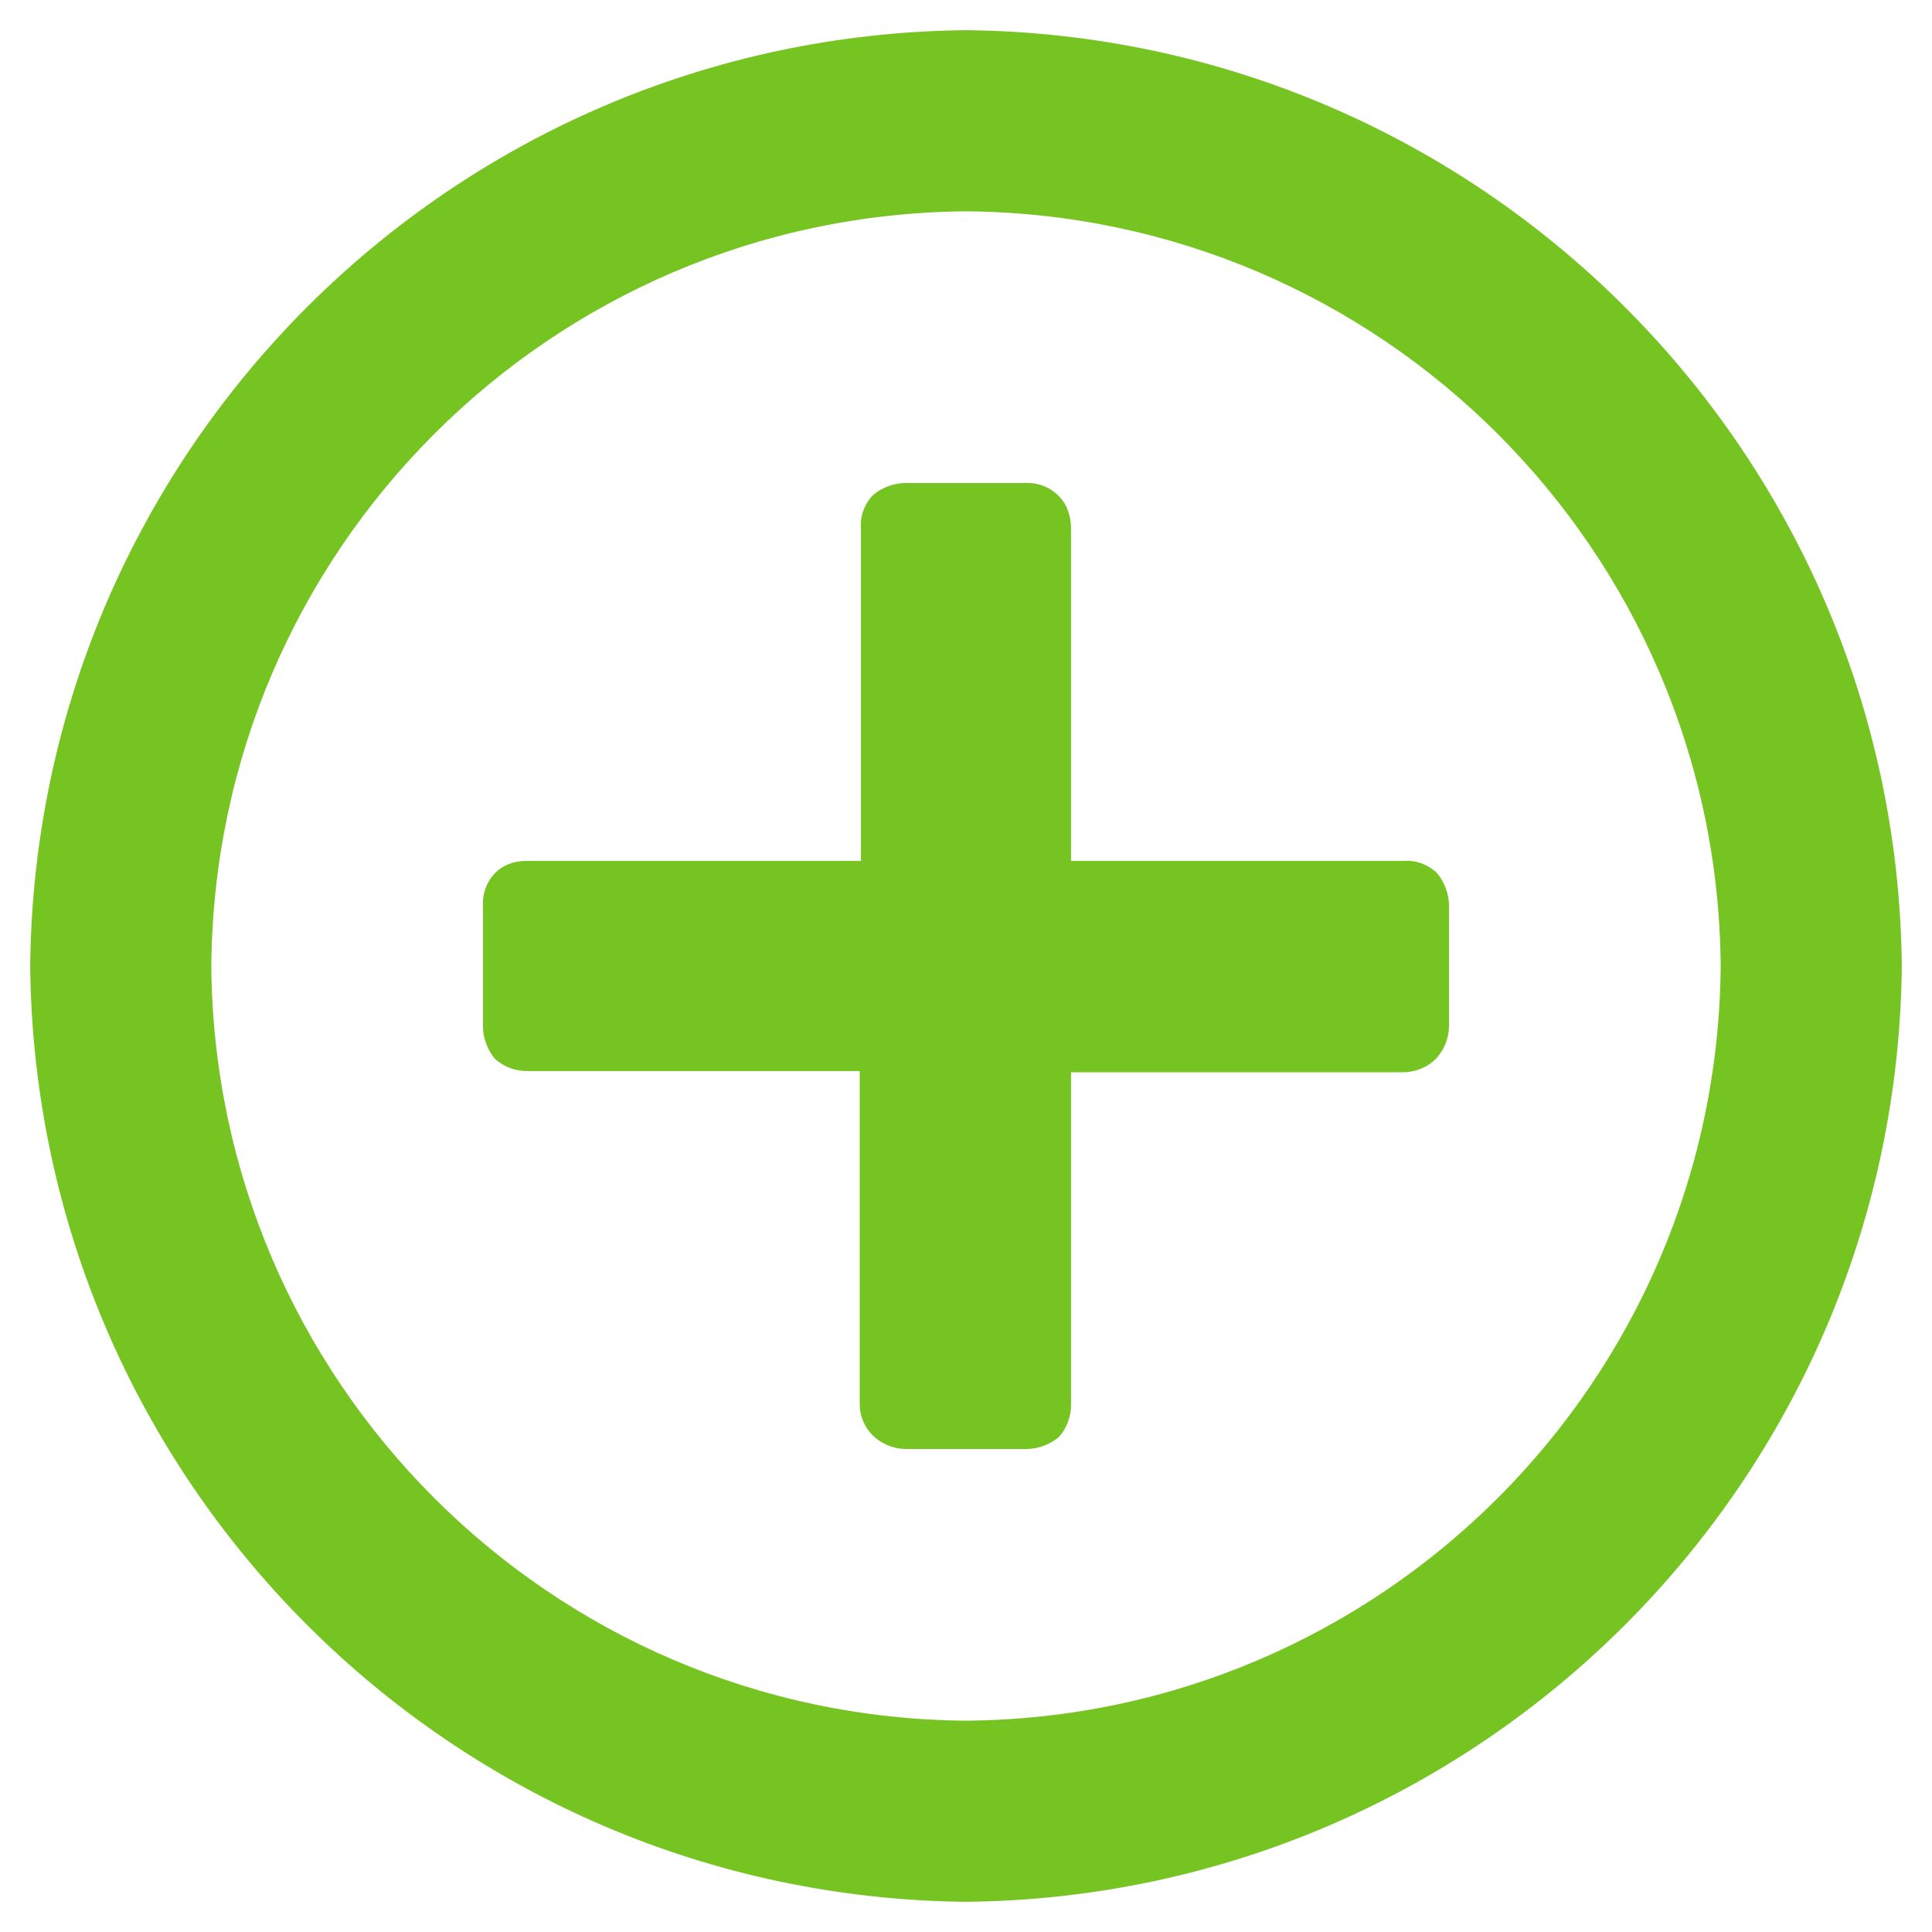
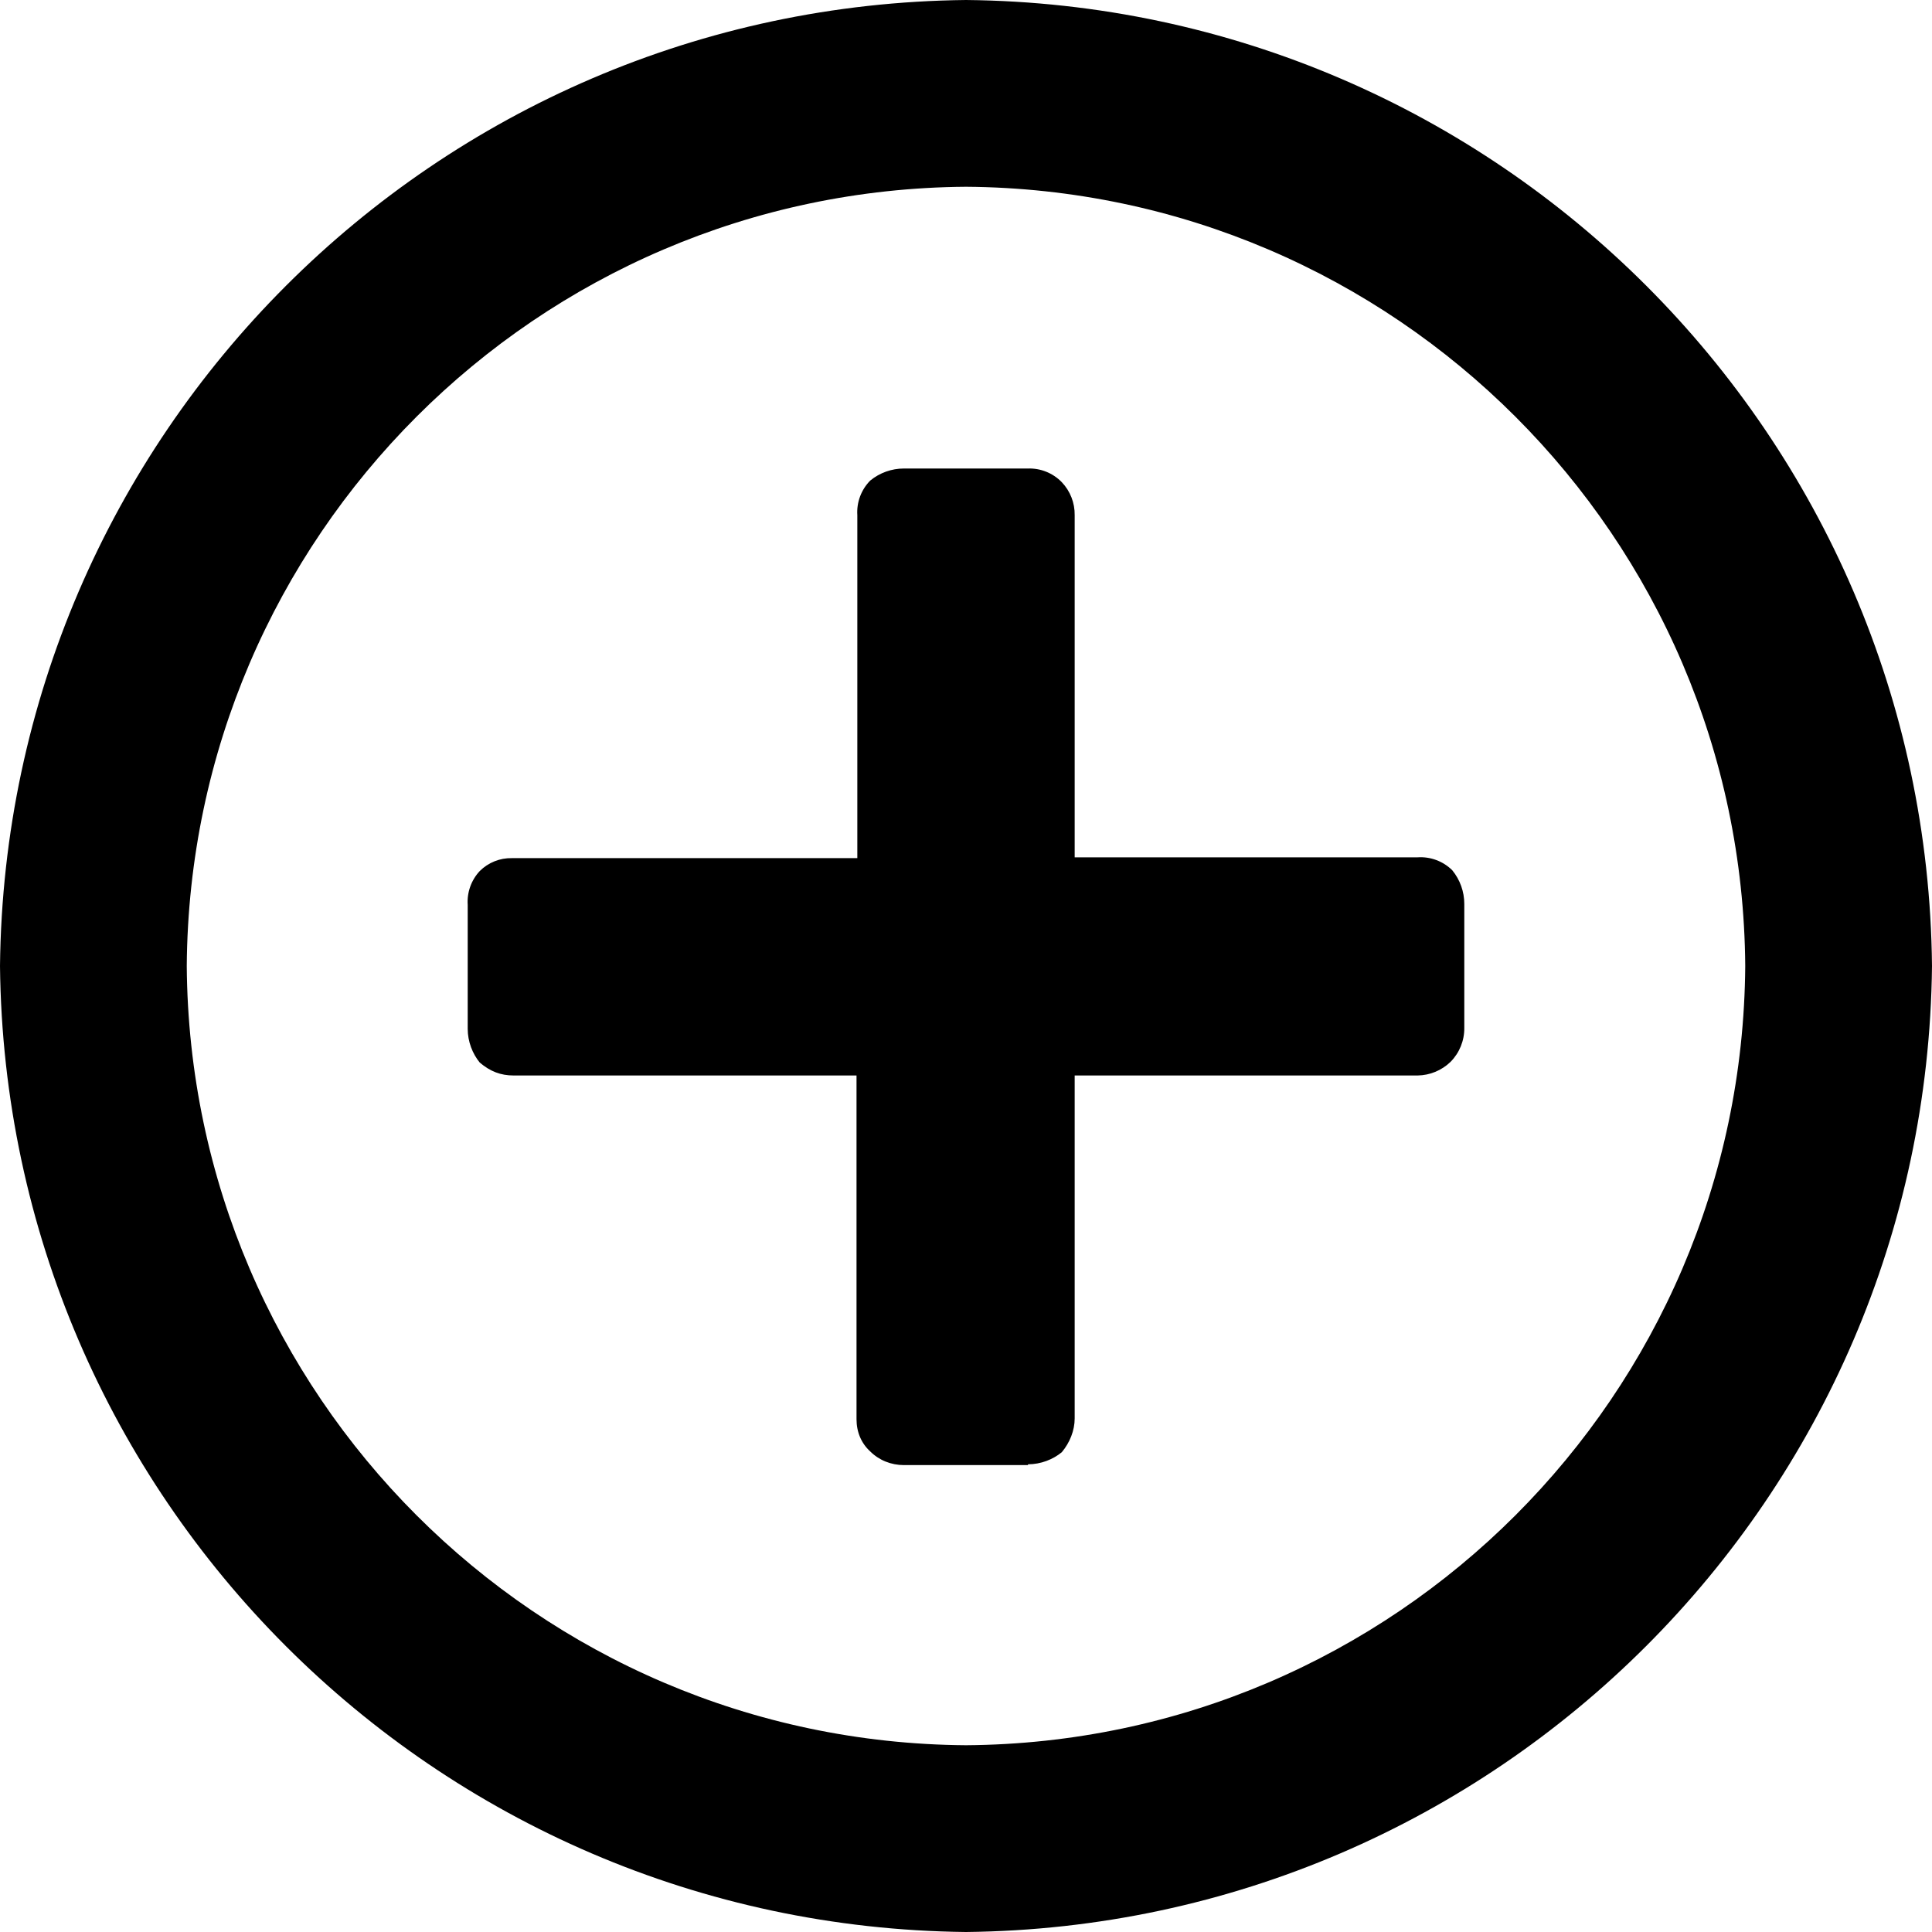
- <svg xmlns="http://www.w3.org/2000/svg" width="16" height="16">
-   <path fill="#76C422" d="M8 15.75A7.83 7.83 0 0 0 15.75 8 7.83 7.83 0 0 0 8 .25 7.83 7.83 0 0 0 .25 8 7.83 7.83 0 0 0 8 15.75zm0-1.5A6.3 6.3 0 0 1 1.75 8 6.3 6.3 0 0 1 8 1.75 6.3 6.3 0 0 1 14.25 8 6.3 6.3 0 0 1 8 14.25zM8.5 12c.1 0 .2-.04.27-.1a.4.4 0 0 0 .1-.27V8.88h2.75c.1 0 .2-.04.27-.11A.4.4 0 0 0 12 8.5v-1c0-.1-.04-.2-.1-.27a.36.36 0 0 0-.28-.1H8.87V4.38c0-.1-.03-.2-.1-.27A.36.36 0 0 0 8.5 4h-1c-.1 0-.2.04-.27.1a.36.36 0 0 0-.1.28v2.75H4.36c-.1 0-.19.03-.26.1a.36.36 0 0 0-.1.27v1c0 .1.04.2.1.27.08.07.17.1.27.1h2.75v2.76c0 .1.04.19.11.26a.4.4 0 0 0 .27.11h1z" />
+ <svg viewBox="0 0 24 24">
+   <path d="M12 24c6.6-.07 11.93-5.4 12-12A12.12 12.12 0 0 0 12 0C5.4.07.07 5.4 0 12c.07 6.6 5.4 11.93 12 12zm0-2.32A9.75 9.75 0 0 1 2.32 12 9.75 9.75 0 0 1 12 2.32 9.75 9.75 0 0 1 21.68 12 9.75 9.75 0 0 1 12 21.68zm.77-3.49c.16 0 .31-.06.42-.15.1-.12.16-.27.16-.42v-4.26h4.26a.6.6 0 0 0 .41-.17.59.59 0 0 0 .17-.42v-1.54a.66.66 0 0 0-.15-.42.56.56 0 0 0-.43-.16h-4.26V6.4a.58.58 0 0 0-.16-.41.56.56 0 0 0-.42-.17h-1.54a.66.66 0 0 0-.42.15.56.56 0 0 0-.16.43v4.26H6.36a.55.55 0 0 0-.4.16.56.56 0 0 0-.15.42v1.54c0 .16.06.31.15.42.13.11.26.16.42.16h4.26v4.27c0 .16.06.3.17.4.11.11.26.17.42.17h1.54z" />
</svg>
